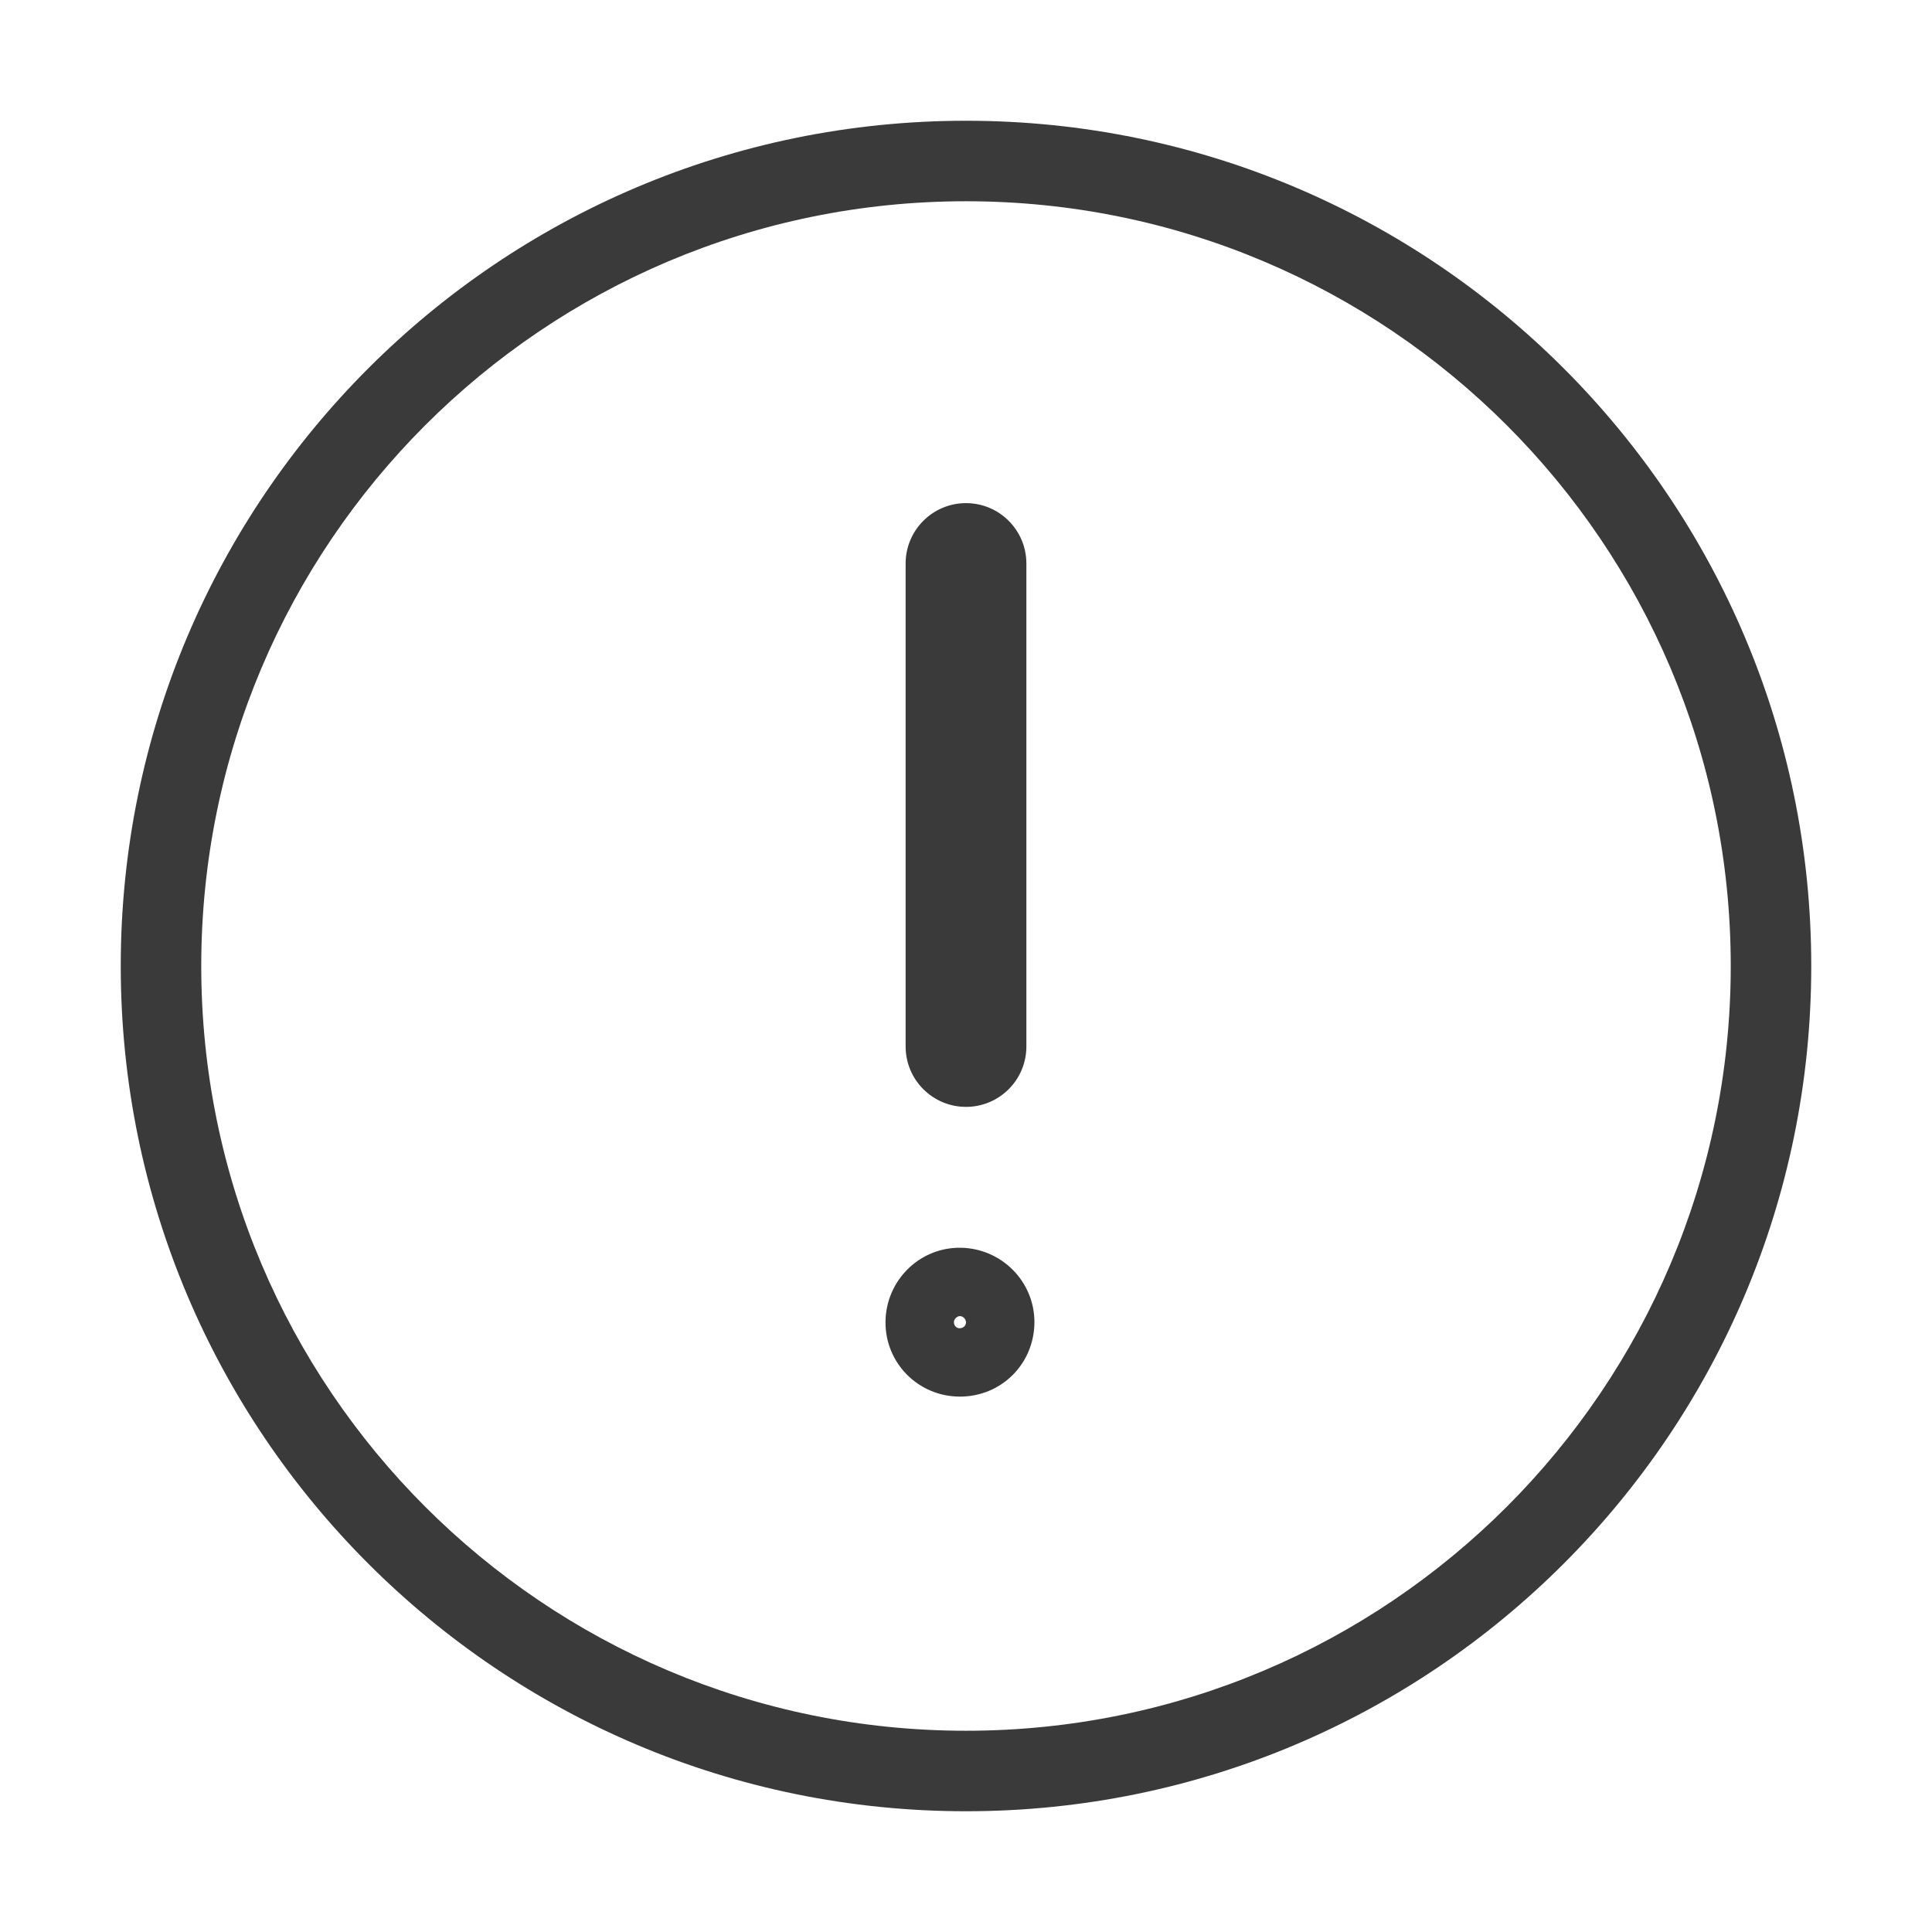
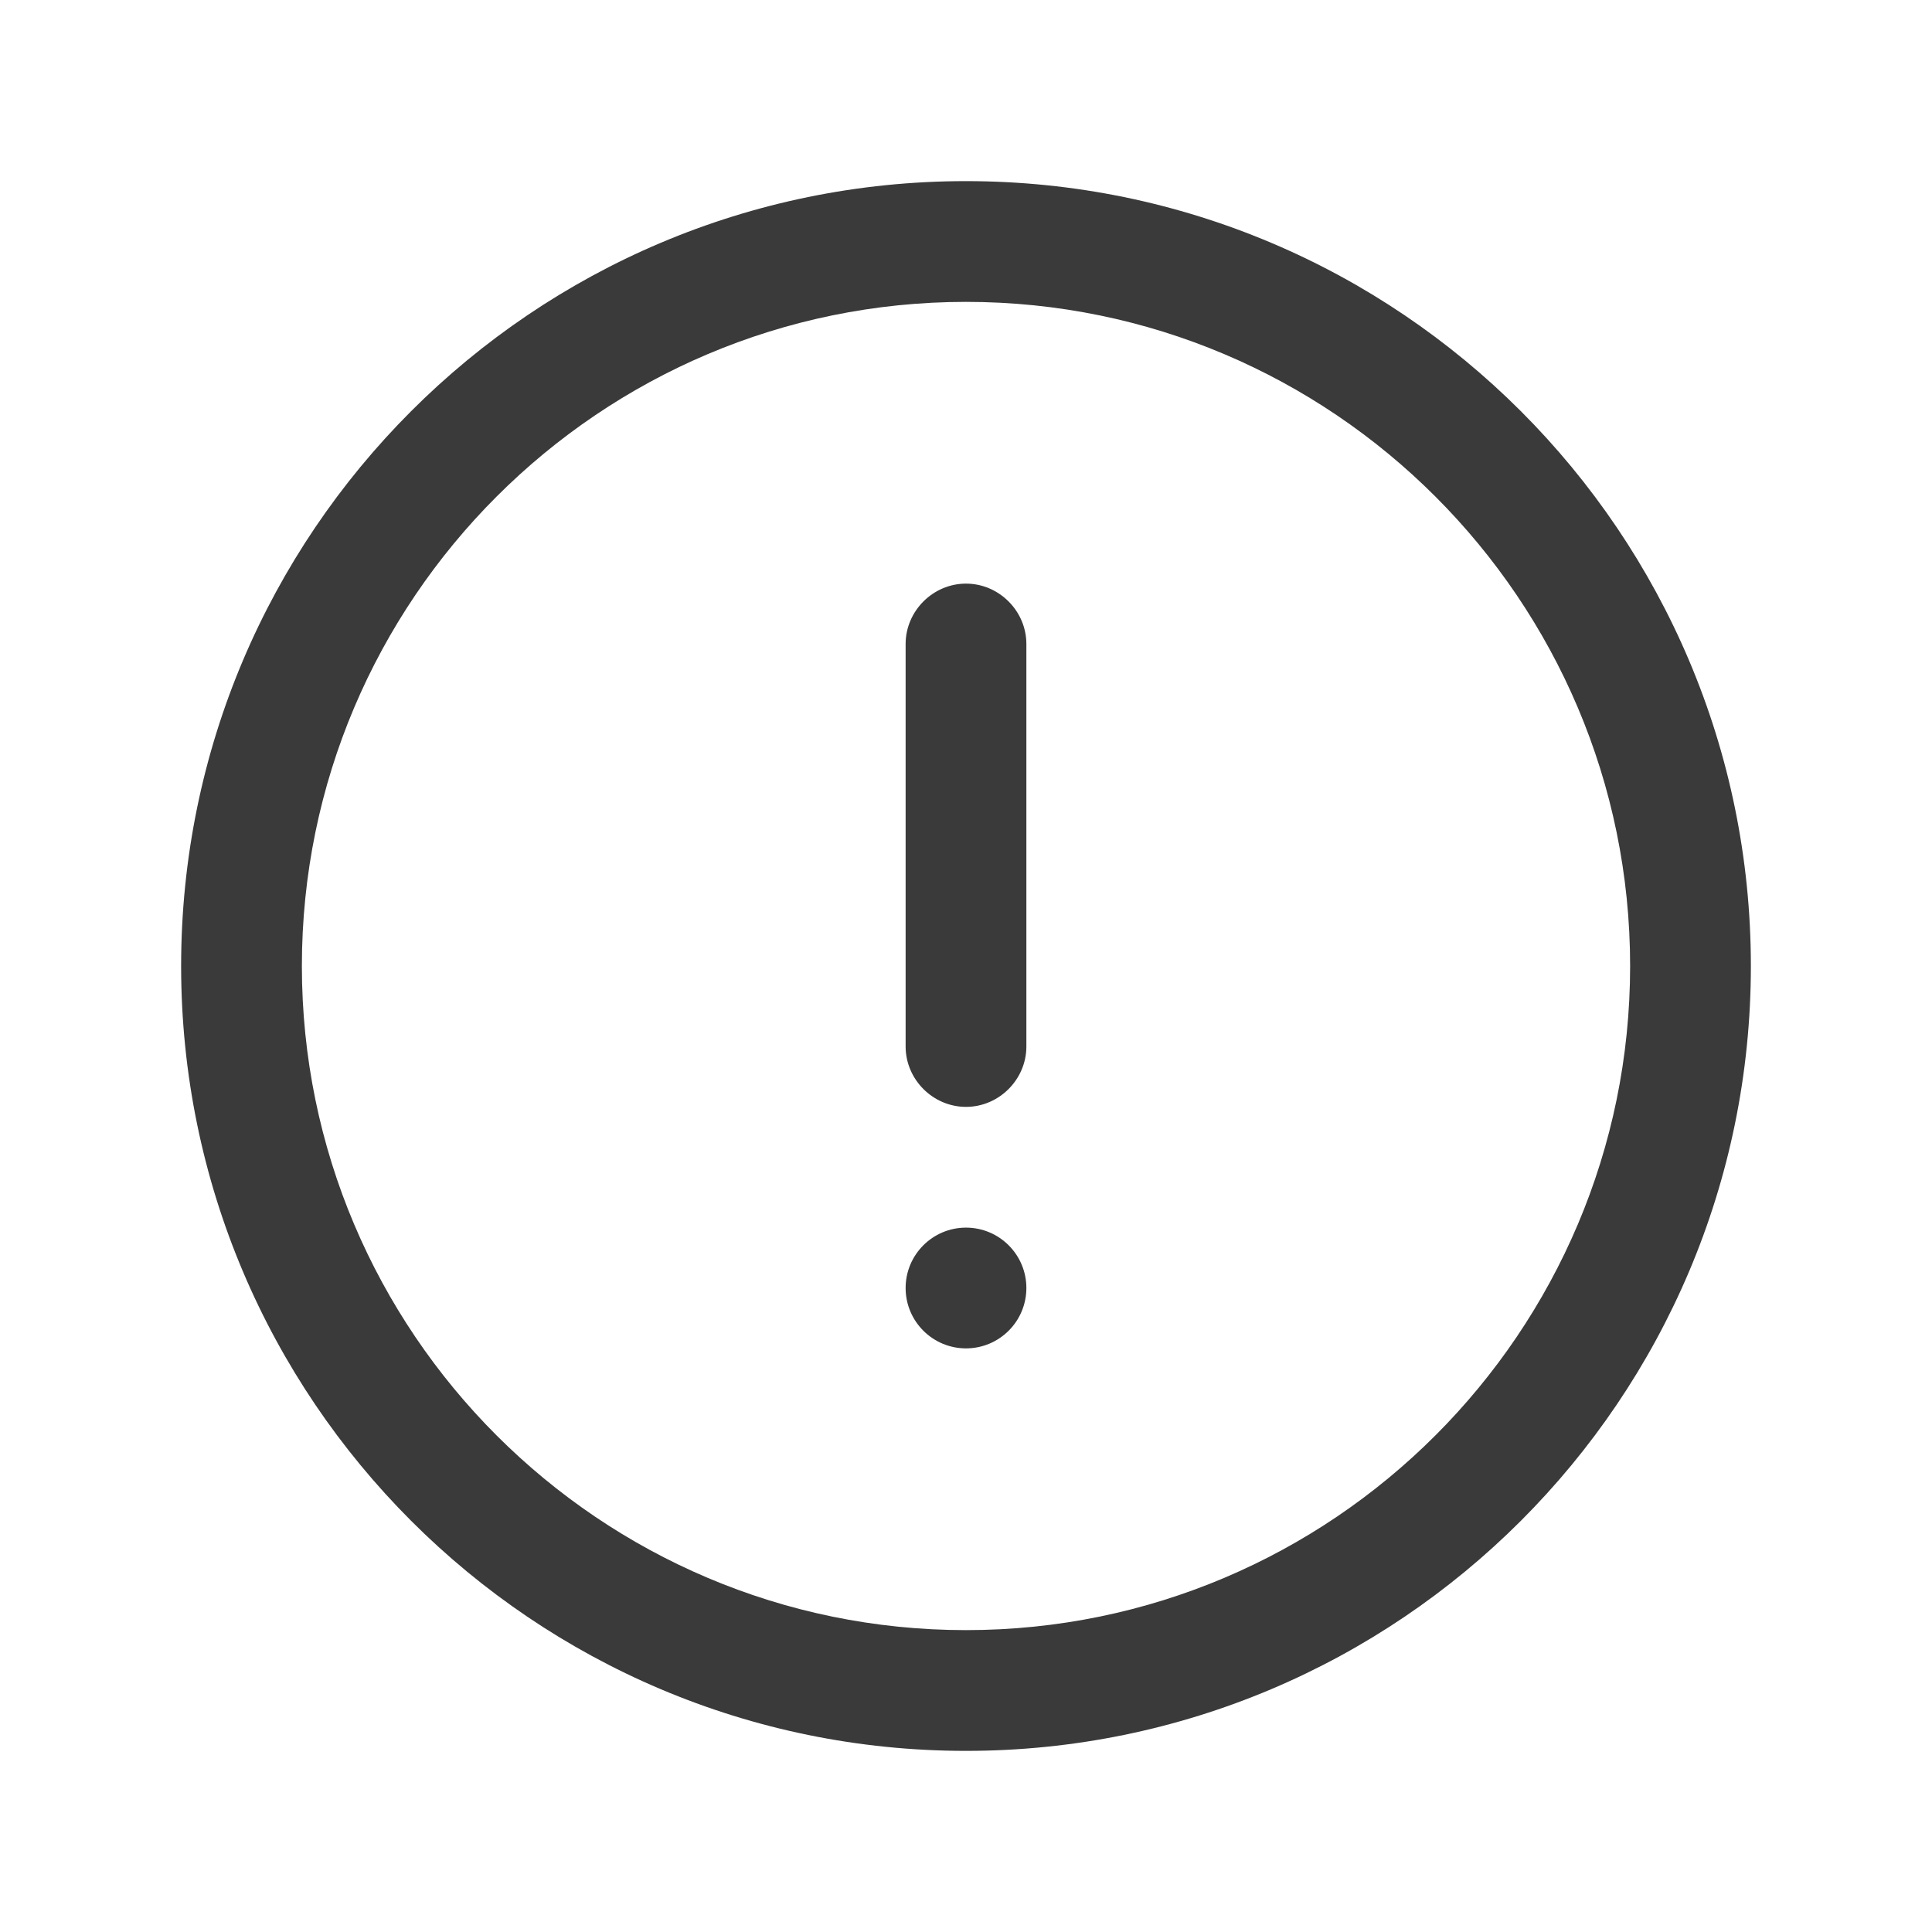
<svg xmlns="http://www.w3.org/2000/svg" width="24" height="24" viewBox="0 0 24 24" fill="none">
-   <path fill-rule="evenodd" clip-rule="evenodd" d="M22.5 12C22.5 17.799 17.799 22.5 12 22.5C6.201 22.5 1.5 17.799 1.5 12C1.5 6.201 6.201 1.5 12 1.5C17.799 1.5 22.5 6.201 22.5 12ZM2.5 12C2.5 17.247 6.753 21.5 12 21.5C17.247 21.5 21.5 17.247 21.5 12C21.5 6.753 17.247 2.5 12 2.5C6.753 2.5 2.5 6.753 2.5 12ZM11 16.426C11.001 15.912 11.419 15.493 11.933 15.5C12.441 15.507 12.851 15.919 12.85 16.426C12.848 16.943 12.437 17.352 11.92 17.349C11.41 17.347 10.999 16.937 11 16.426ZM12 16.428C12 16.386 11.964 16.35 11.925 16.349C11.888 16.349 11.85 16.387 11.85 16.424C11.849 16.467 11.882 16.5 11.919 16.5C11.966 16.501 12 16.467 12 16.428ZM12.75 7V13C12.75 13.414 12.414 13.75 12 13.75C11.586 13.75 11.25 13.414 11.25 13V7C11.25 6.586 11.586 6.25 12 6.25C12.414 6.25 12.75 6.586 12.75 7Z" fill="#3A3A3A" />
+   <path d="M12 2.25C6.62 2.25 2.25 6.62 2.25 12C2.25 17.38 6.62 21.75 12 21.75C17.38 21.75 21.75 17.38 21.75 12C21.75 6.62 17.38 2.25 12 2.25ZM12 20.25C7.45 20.25 3.75 16.55 3.75 12C3.75 7.45 7.45 3.75 12 3.75C16.55 3.75 20.25 7.45 20.25 12C20.25 16.55 16.55 20.25 12 20.25Z" fill="#3A3A3A" />
+   <path d="M12 7.25C11.59 7.25 11.25 7.59 11.25 8V13C11.25 13.41 11.59 13.75 12 13.75C12.41 13.75 12.75 13.41 12.75 13V8C12.75 7.59 12.41 7.25 12 7.25Z" fill="#3A3A3A" />
+   <path d="M12 16.75C12.414 16.75 12.75 16.414 12.75 16C12.75 15.586 12.414 15.25 12 15.25C11.586 15.25 11.25 15.586 11.25 16C11.25 16.414 11.586 16.75 12 16.75Z" fill="#3A3A3A" />
</svg>
